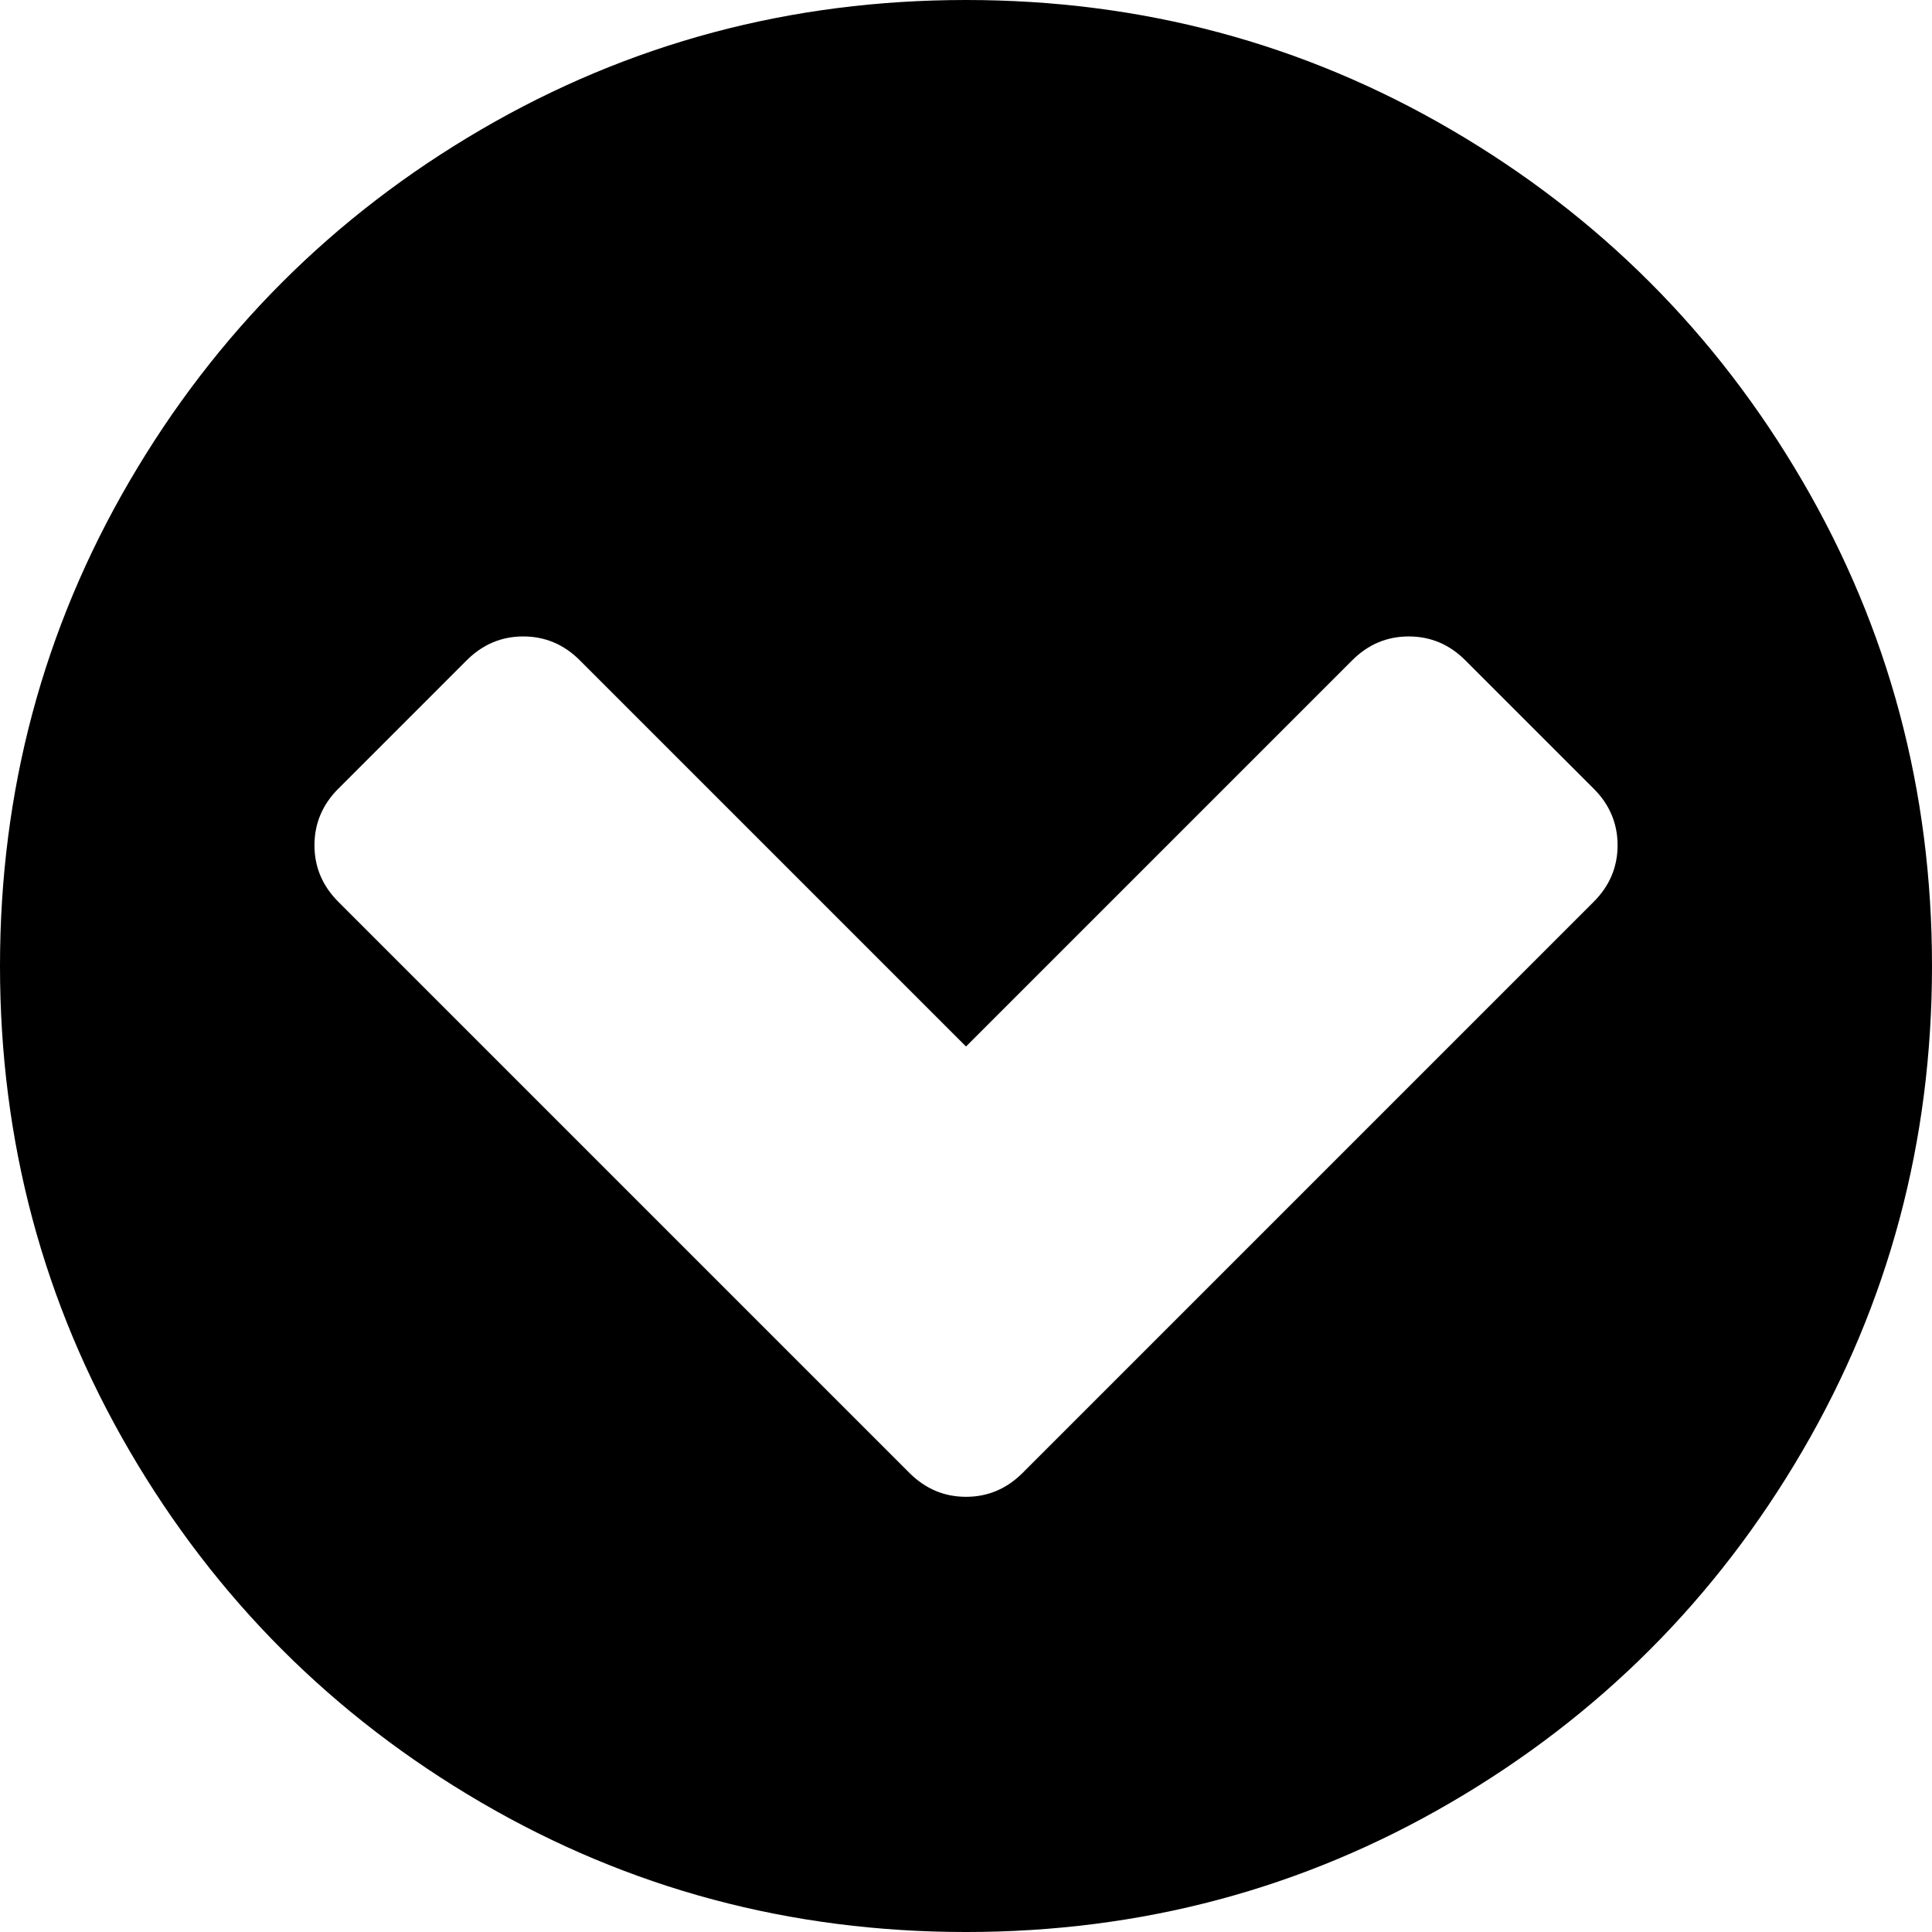
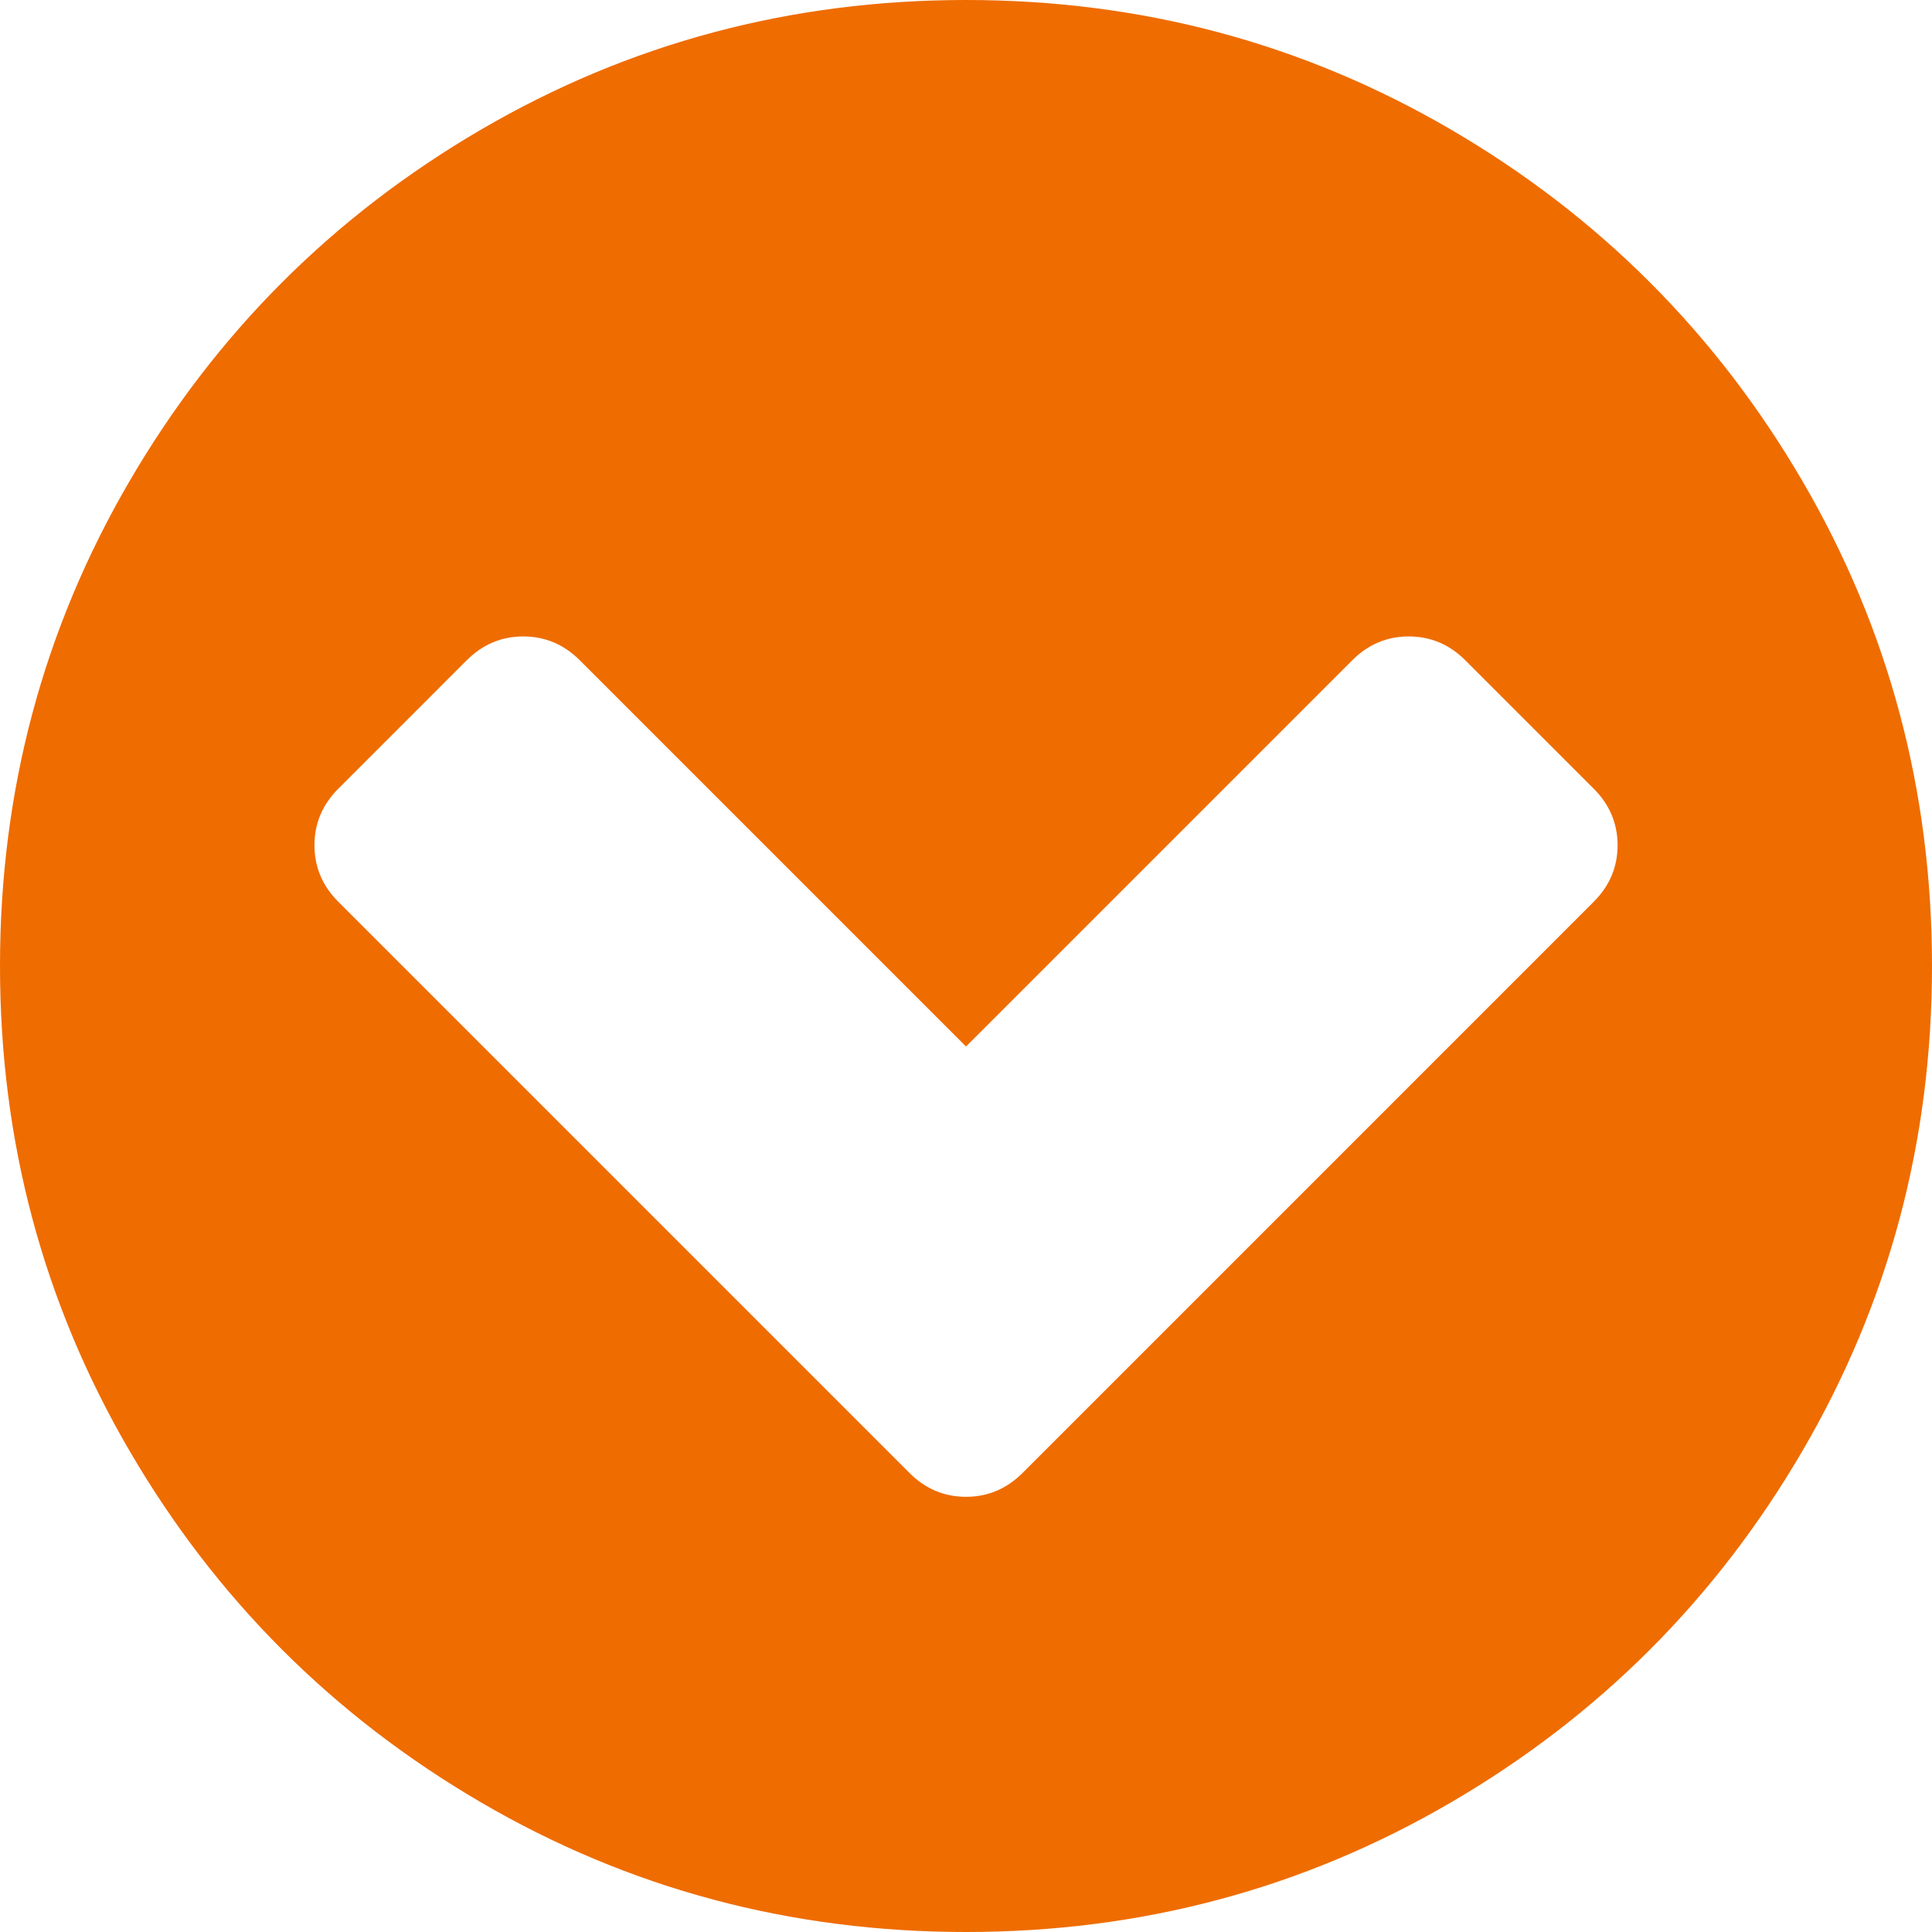
<svg xmlns="http://www.w3.org/2000/svg" version="1.1" id="Capa_1" x="0px" y="0px" width="438.533px" height="438.533px" viewBox="0 0 438.533 438.533" style="enable-background:new 0 0 438.533 438.533;" xml:space="preserve">
-   <g>
-     <path d="M409.133,109.203c-19.608-33.592-46.205-60.189-79.798-79.796C295.736,9.801,259.058,0,219.273,0   c-39.781,0-76.47,9.801-110.063,29.407c-33.595,19.604-60.192,46.201-79.8,79.796C9.801,142.8,0,179.489,0,219.267   c0,39.78,9.804,76.463,29.407,110.062c19.607,33.592,46.204,60.189,79.799,79.798c33.597,19.605,70.283,29.407,110.063,29.407   s76.47-9.802,110.065-29.407c33.593-19.602,60.189-46.206,79.795-79.798c19.603-33.596,29.403-70.284,29.403-110.062   C438.533,179.485,428.732,142.795,409.133,109.203z M361.733,204.705L232.119,334.324c-3.614,3.614-7.9,5.428-12.849,5.428   c-4.948,0-9.229-1.813-12.847-5.428L76.804,204.705c-3.617-3.615-5.426-7.898-5.426-12.845c0-4.949,1.809-9.235,5.426-12.851   l29.119-29.121c3.621-3.618,7.9-5.426,12.851-5.426c4.948,0,9.231,1.809,12.847,5.426l87.65,87.65l87.65-87.65   c3.614-3.618,7.898-5.426,12.847-5.426c4.949,0,9.233,1.809,12.847,5.426l29.123,29.121c3.621,3.616,5.428,7.902,5.428,12.851   C367.164,196.807,365.357,201.09,361.733,204.705z" />
+   <defs id="defs39" />
+   <g id="g4" style="fill:#ef6c00;fill-opacity:1">
+     <path d="M409.133,109.203c-19.608-33.592-46.205-60.189-79.798-79.796C295.736,9.801,259.058,0,219.273,0   c-39.781,0-76.47,9.801-110.063,29.407c-33.595,19.604-60.192,46.201-79.8,79.796C9.801,142.8,0,179.489,0,219.267   c0,39.78,9.804,76.463,29.407,110.062c19.607,33.592,46.204,60.189,79.799,79.798c33.597,19.605,70.283,29.407,110.063,29.407   s76.47-9.802,110.065-29.407c33.593-19.602,60.189-46.206,79.795-79.798c19.603-33.596,29.403-70.284,29.403-110.062   C438.533,179.485,428.732,142.795,409.133,109.203z M361.733,204.705L232.119,334.324c-3.614,3.614-7.9,5.428-12.849,5.428   c-4.948,0-9.229-1.813-12.847-5.428L76.804,204.705c-3.617-3.615-5.426-7.898-5.426-12.845c0-4.949,1.809-9.235,5.426-12.851   l29.119-29.121c3.621-3.618,7.9-5.426,12.851-5.426c4.948,0,9.231,1.809,12.847,5.426l87.65,87.65l87.65-87.65   c3.614-3.618,7.898-5.426,12.847-5.426c4.949,0,9.233,1.809,12.847,5.426l29.123,29.121c3.621,3.616,5.428,7.902,5.428,12.851   C367.164,196.807,365.357,201.09,361.733,204.705z" id="path2" style="fill:#ef6c00;fill-opacity:1" />
  </g>
-   <g>
- </g>
-   <g>
- </g>
-   <g>
- </g>
-   <g>
- </g>
-   <g>
- </g>
-   <g>
- </g>
-   <g>
- </g>
-   <g>
- </g>
-   <g>
- </g>
-   <g>
- </g>
-   <g>
- </g>
-   <g>
- </g>
-   <g>
- </g>
-   <g>
- </g>
-   <g>
- </g>
+   <g id="g6" />
+   <g id="g8" />
+   <g id="g10" />
+   <g id="g12" />
+   <g id="g14" />
+   <g id="g16" />
+   <g id="g18" />
+   <g id="g20" />
+   <g id="g22" />
+   <g id="g24" />
+   <g id="g26" />
+   <g id="g28" />
+   <g id="g30" />
+   <g id="g32" />
+   <g id="g34" />
</svg>
